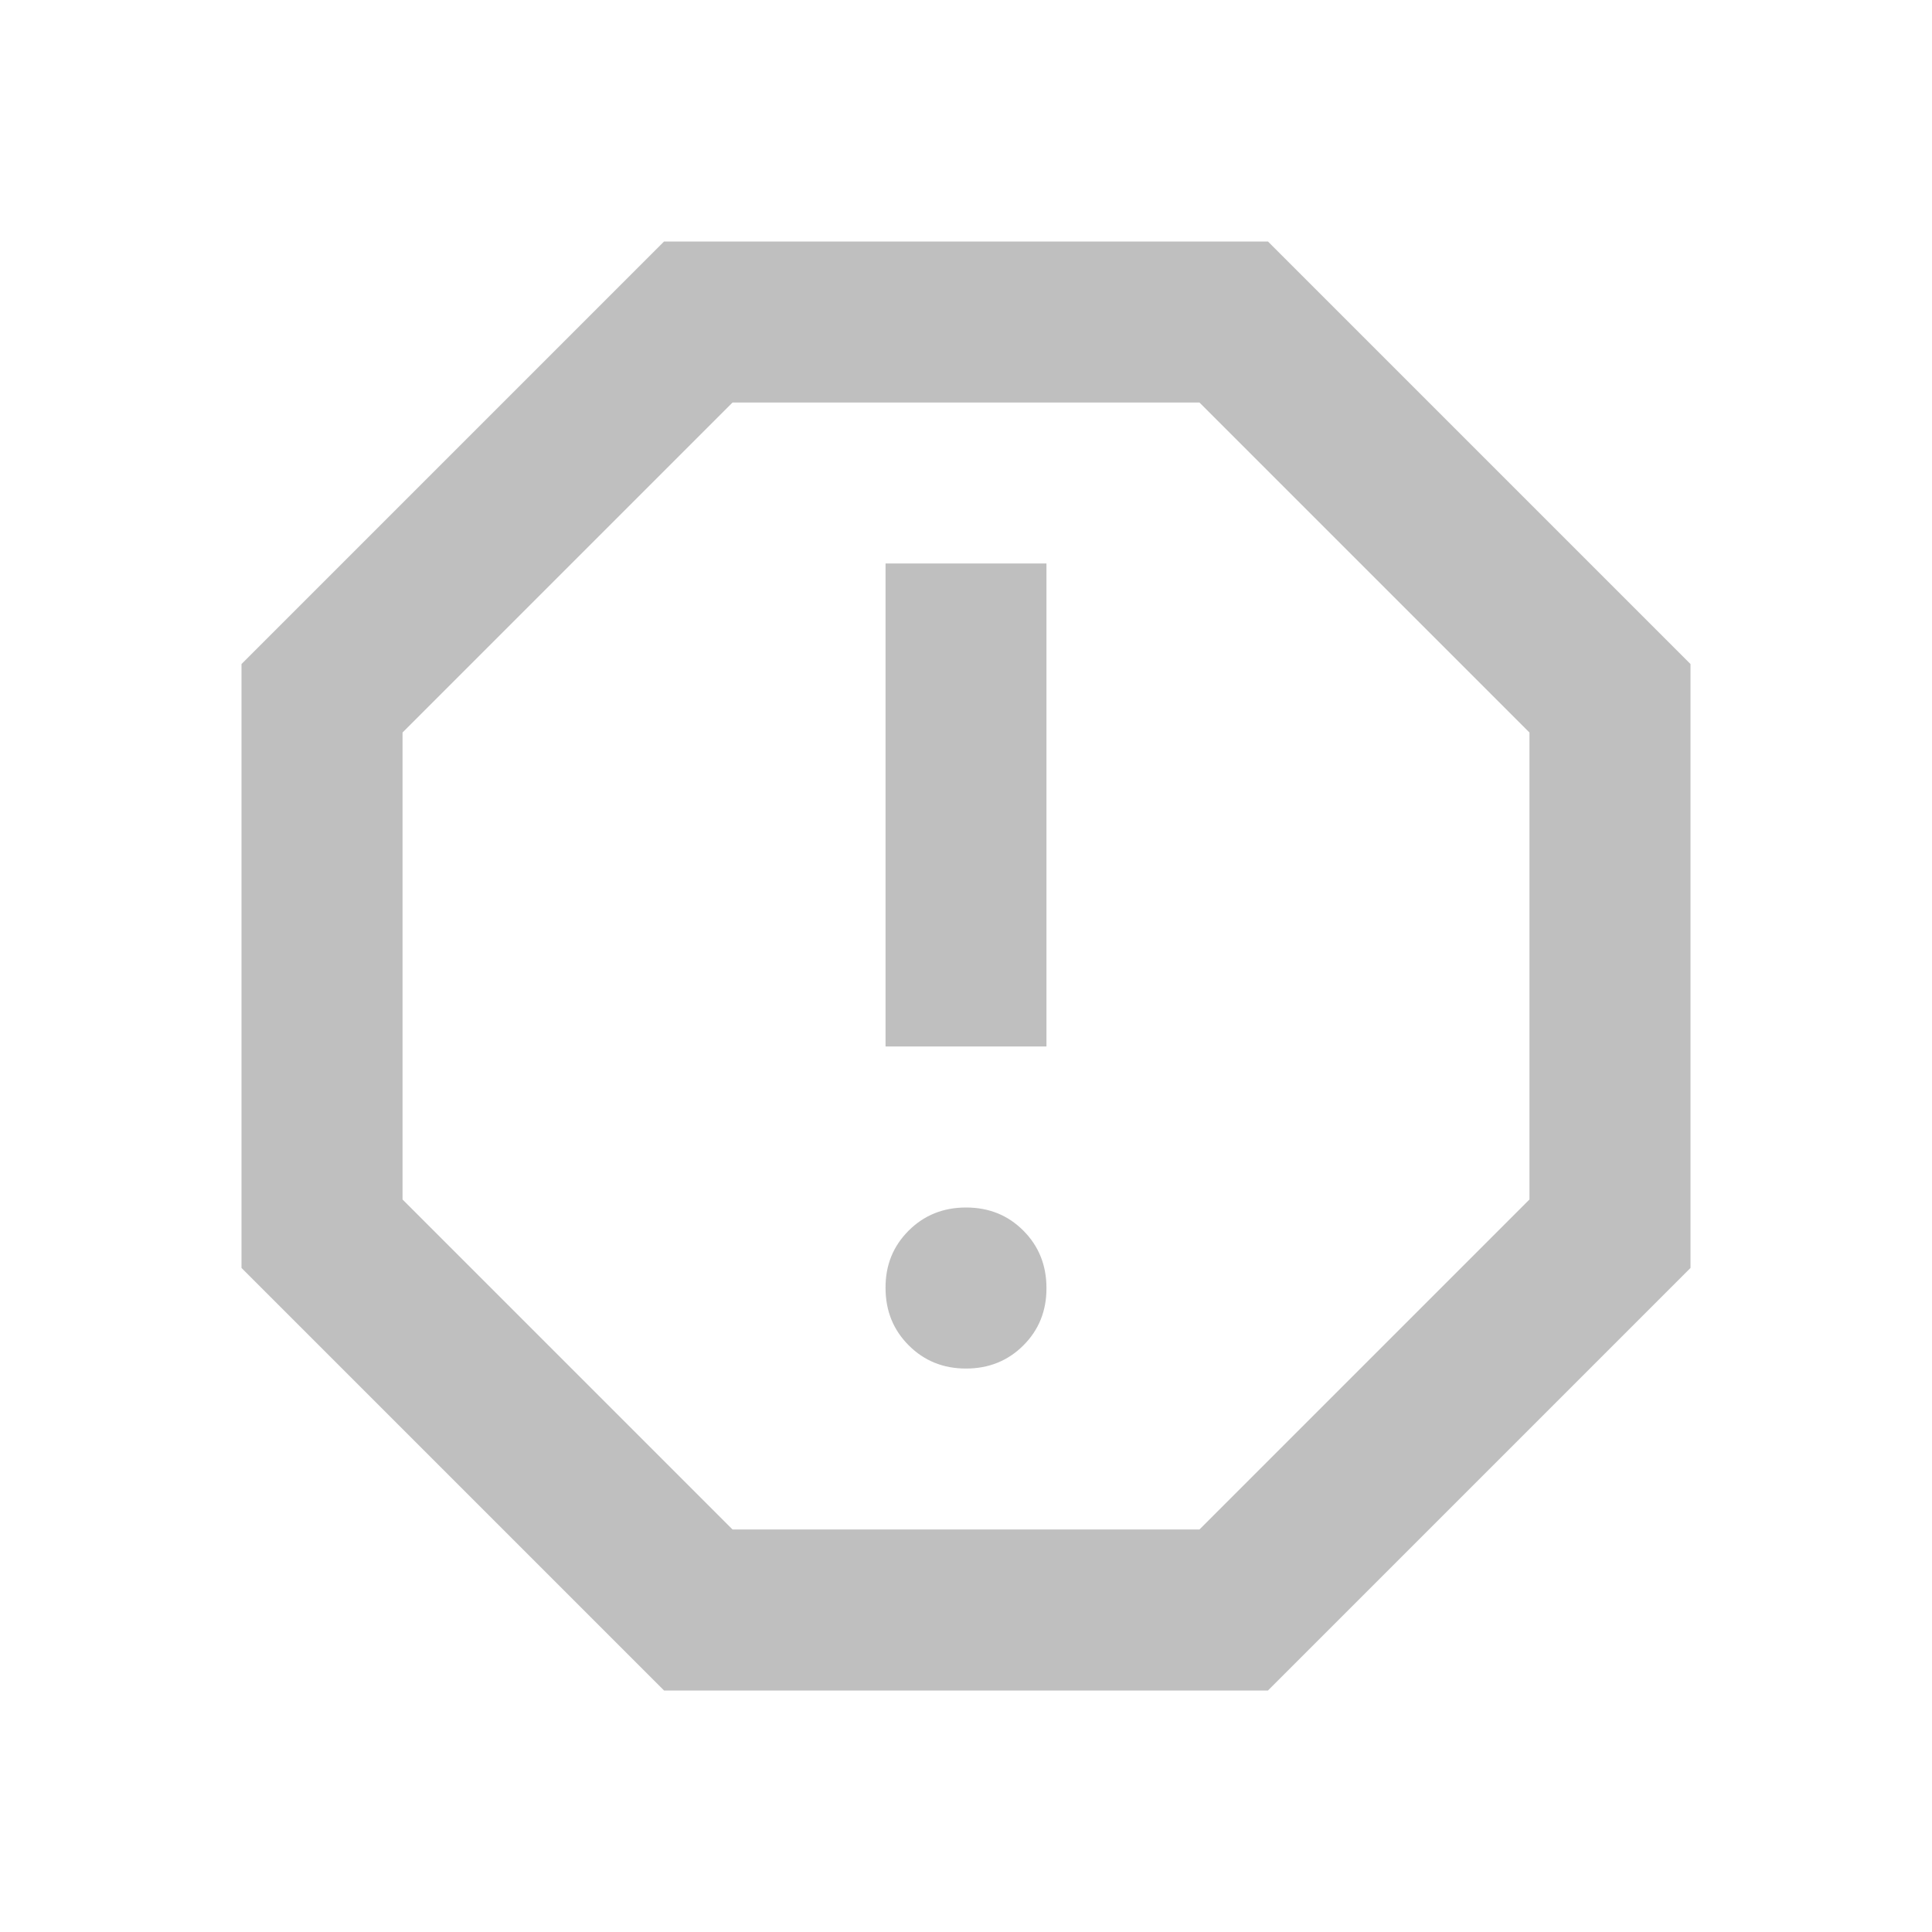
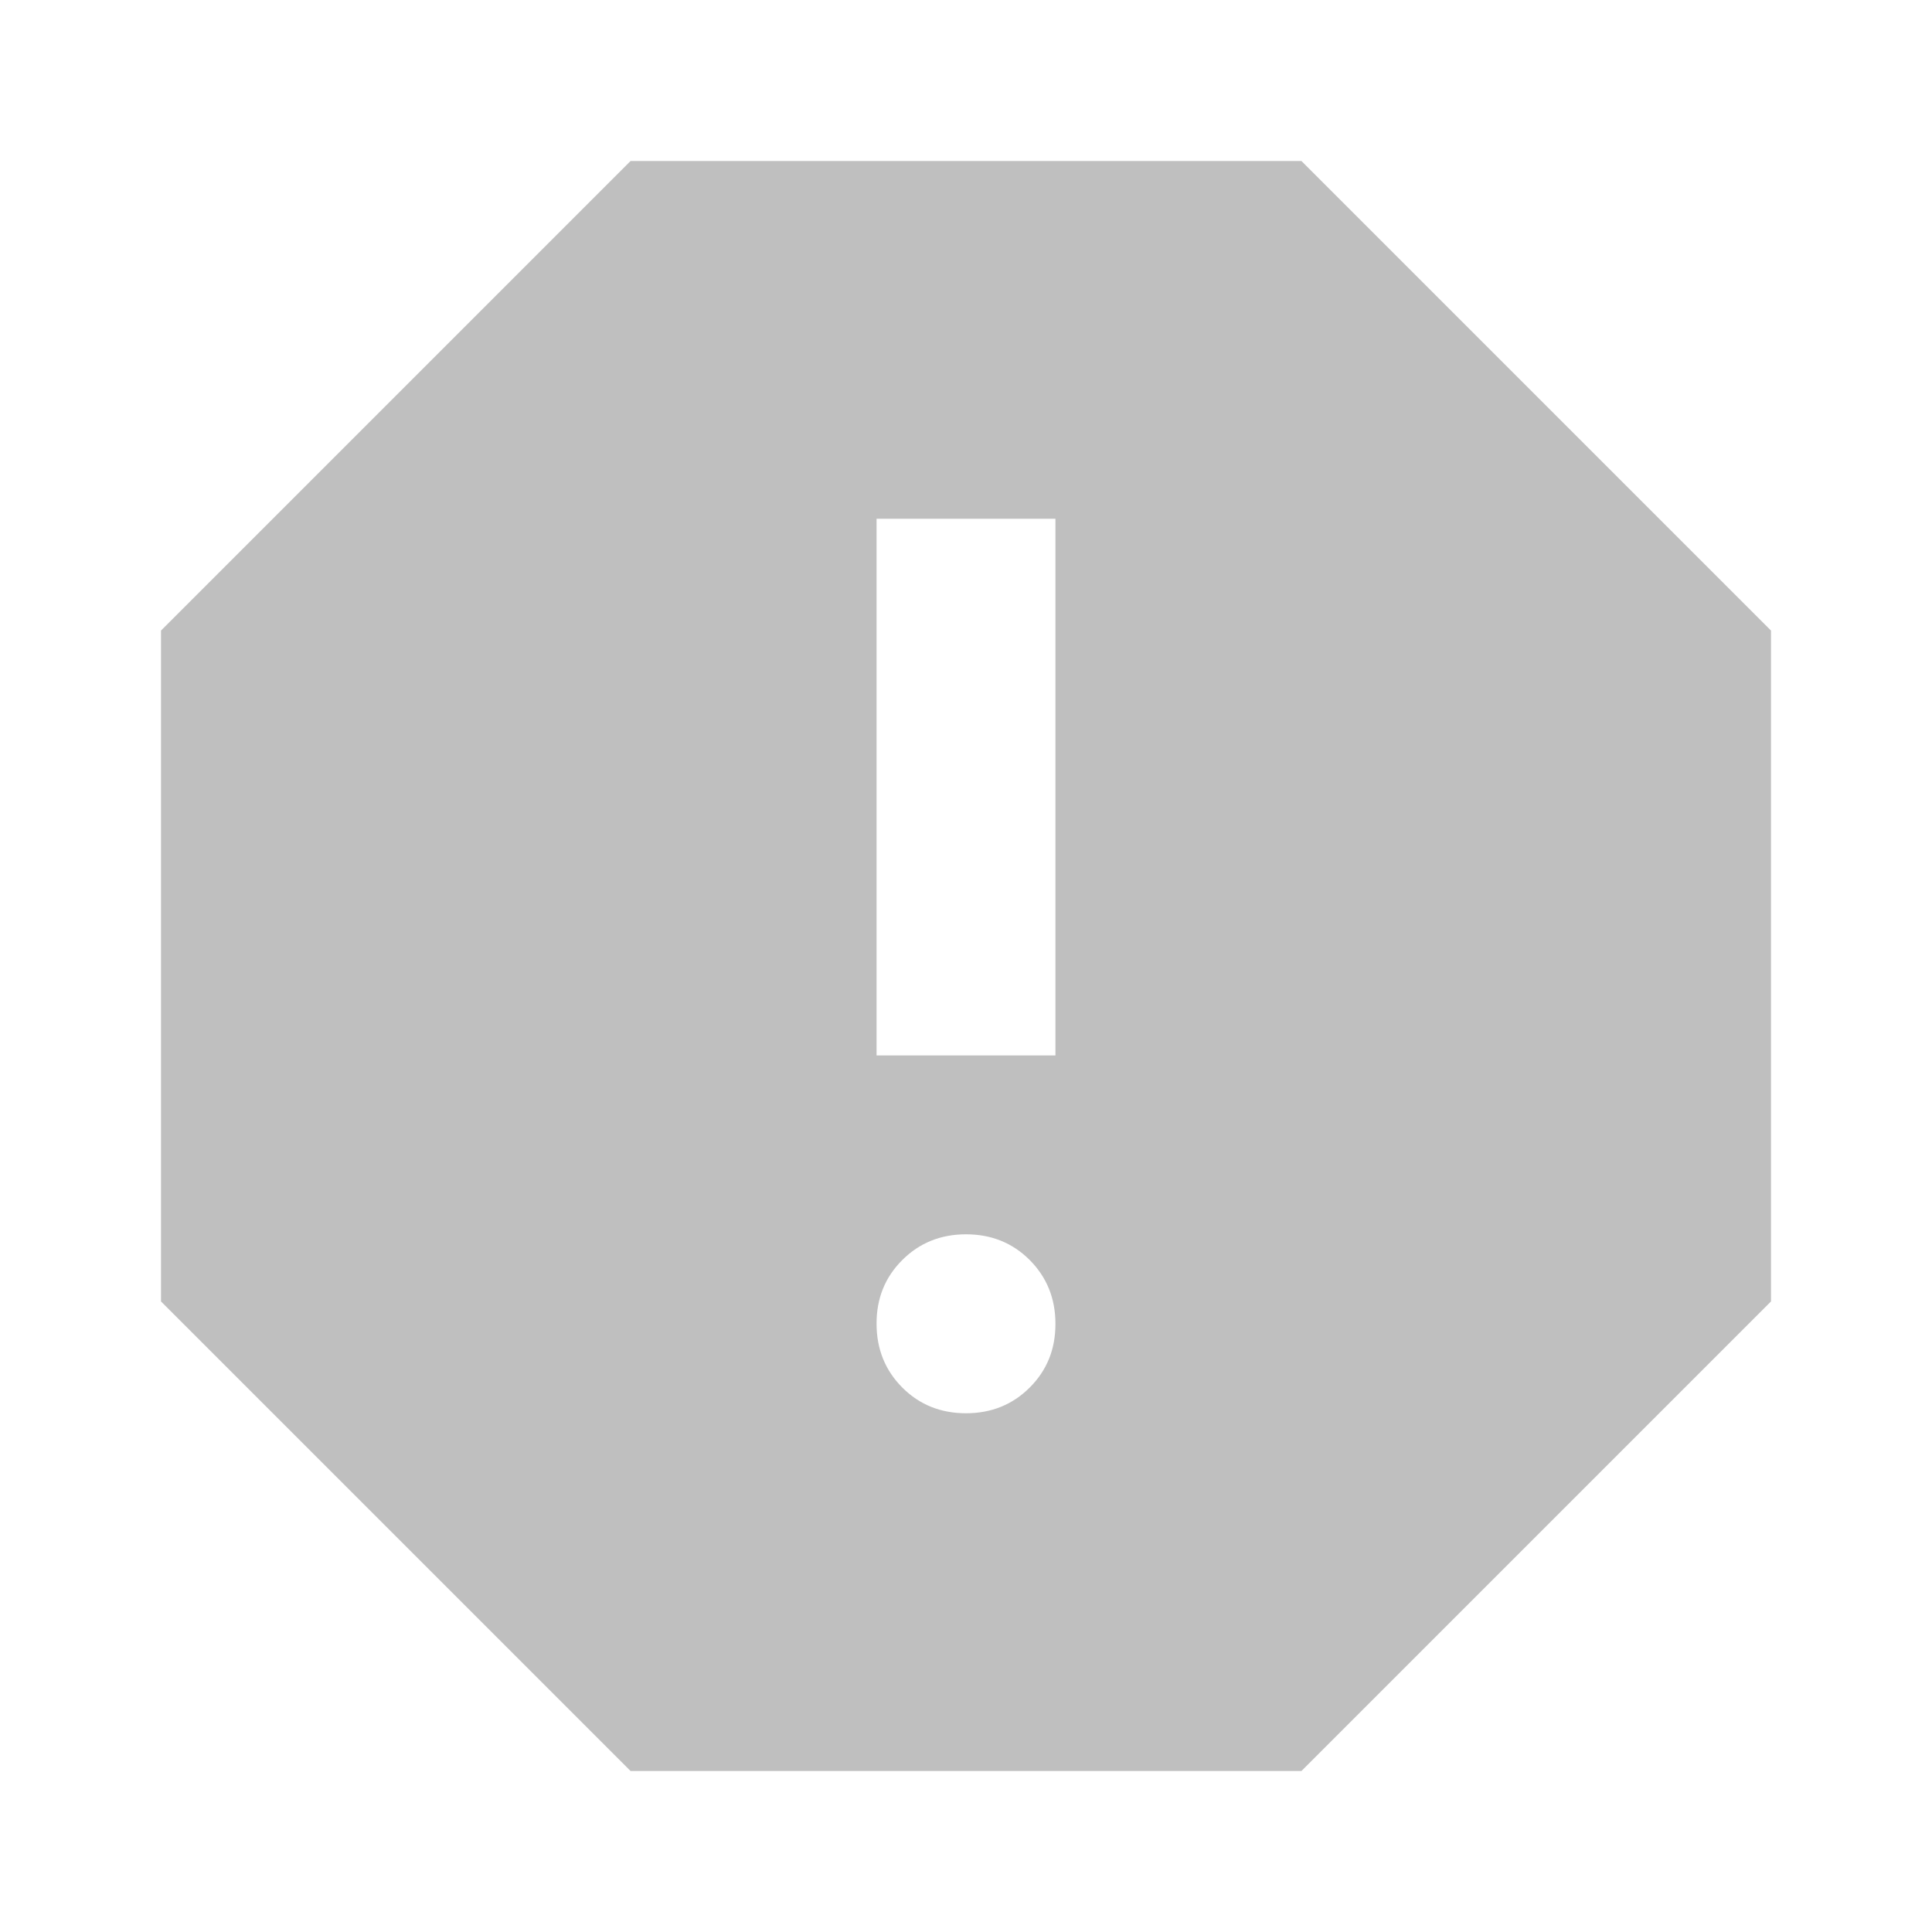
- <svg xmlns="http://www.w3.org/2000/svg" width="14" height="14" viewBox="0 0 14 14" fill="none">
-   <path d="M7 9.917C7.165 9.917 7.304 9.861 7.416 9.749C7.528 9.637 7.584 9.498 7.583 9.333C7.583 9.168 7.527 9.029 7.415 8.917C7.303 8.805 7.165 8.75 7 8.75C6.835 8.75 6.696 8.806 6.584 8.918C6.472 9.03 6.416 9.168 6.417 9.333C6.417 9.499 6.473 9.637 6.585 9.749C6.697 9.861 6.835 9.917 7 9.917ZM6.417 7.583H7.583V4.083H6.417V7.583ZM4.812 12.25L1.75 9.188V4.812L4.812 1.75H9.188L12.25 4.812V9.188L9.188 12.25H4.812ZM5.308 11.083H8.692L11.083 8.692V5.308L8.692 2.917H5.308L2.917 5.308V8.692L5.308 11.083Z" fill="#BFBFBF" />
+ <svg xmlns="http://www.w3.org/2000/svg" width="24" height="24" viewBox="0 0 24 24" fill="none">
+   <path d="M12 17.556C12.315 17.556 12.579 17.449 12.792 17.236C13.006 17.022 13.112 16.759 13.111 16.444C13.111 16.13 13.004 15.866 12.791 15.652C12.578 15.439 12.314 15.333 12 15.333C11.685 15.333 11.421 15.44 11.208 15.653C10.994 15.867 10.888 16.13 10.889 16.444C10.889 16.759 10.996 17.023 11.209 17.237C11.422 17.45 11.686 17.556 12 17.556ZM10.889 13.111H13.111V6.444H10.889V13.111ZM7.833 22L2 16.167V7.833L7.833 2H16.167L22 7.833V16.167L16.167 22H7.833Z" fill="#BFBFBF" />
</svg>
